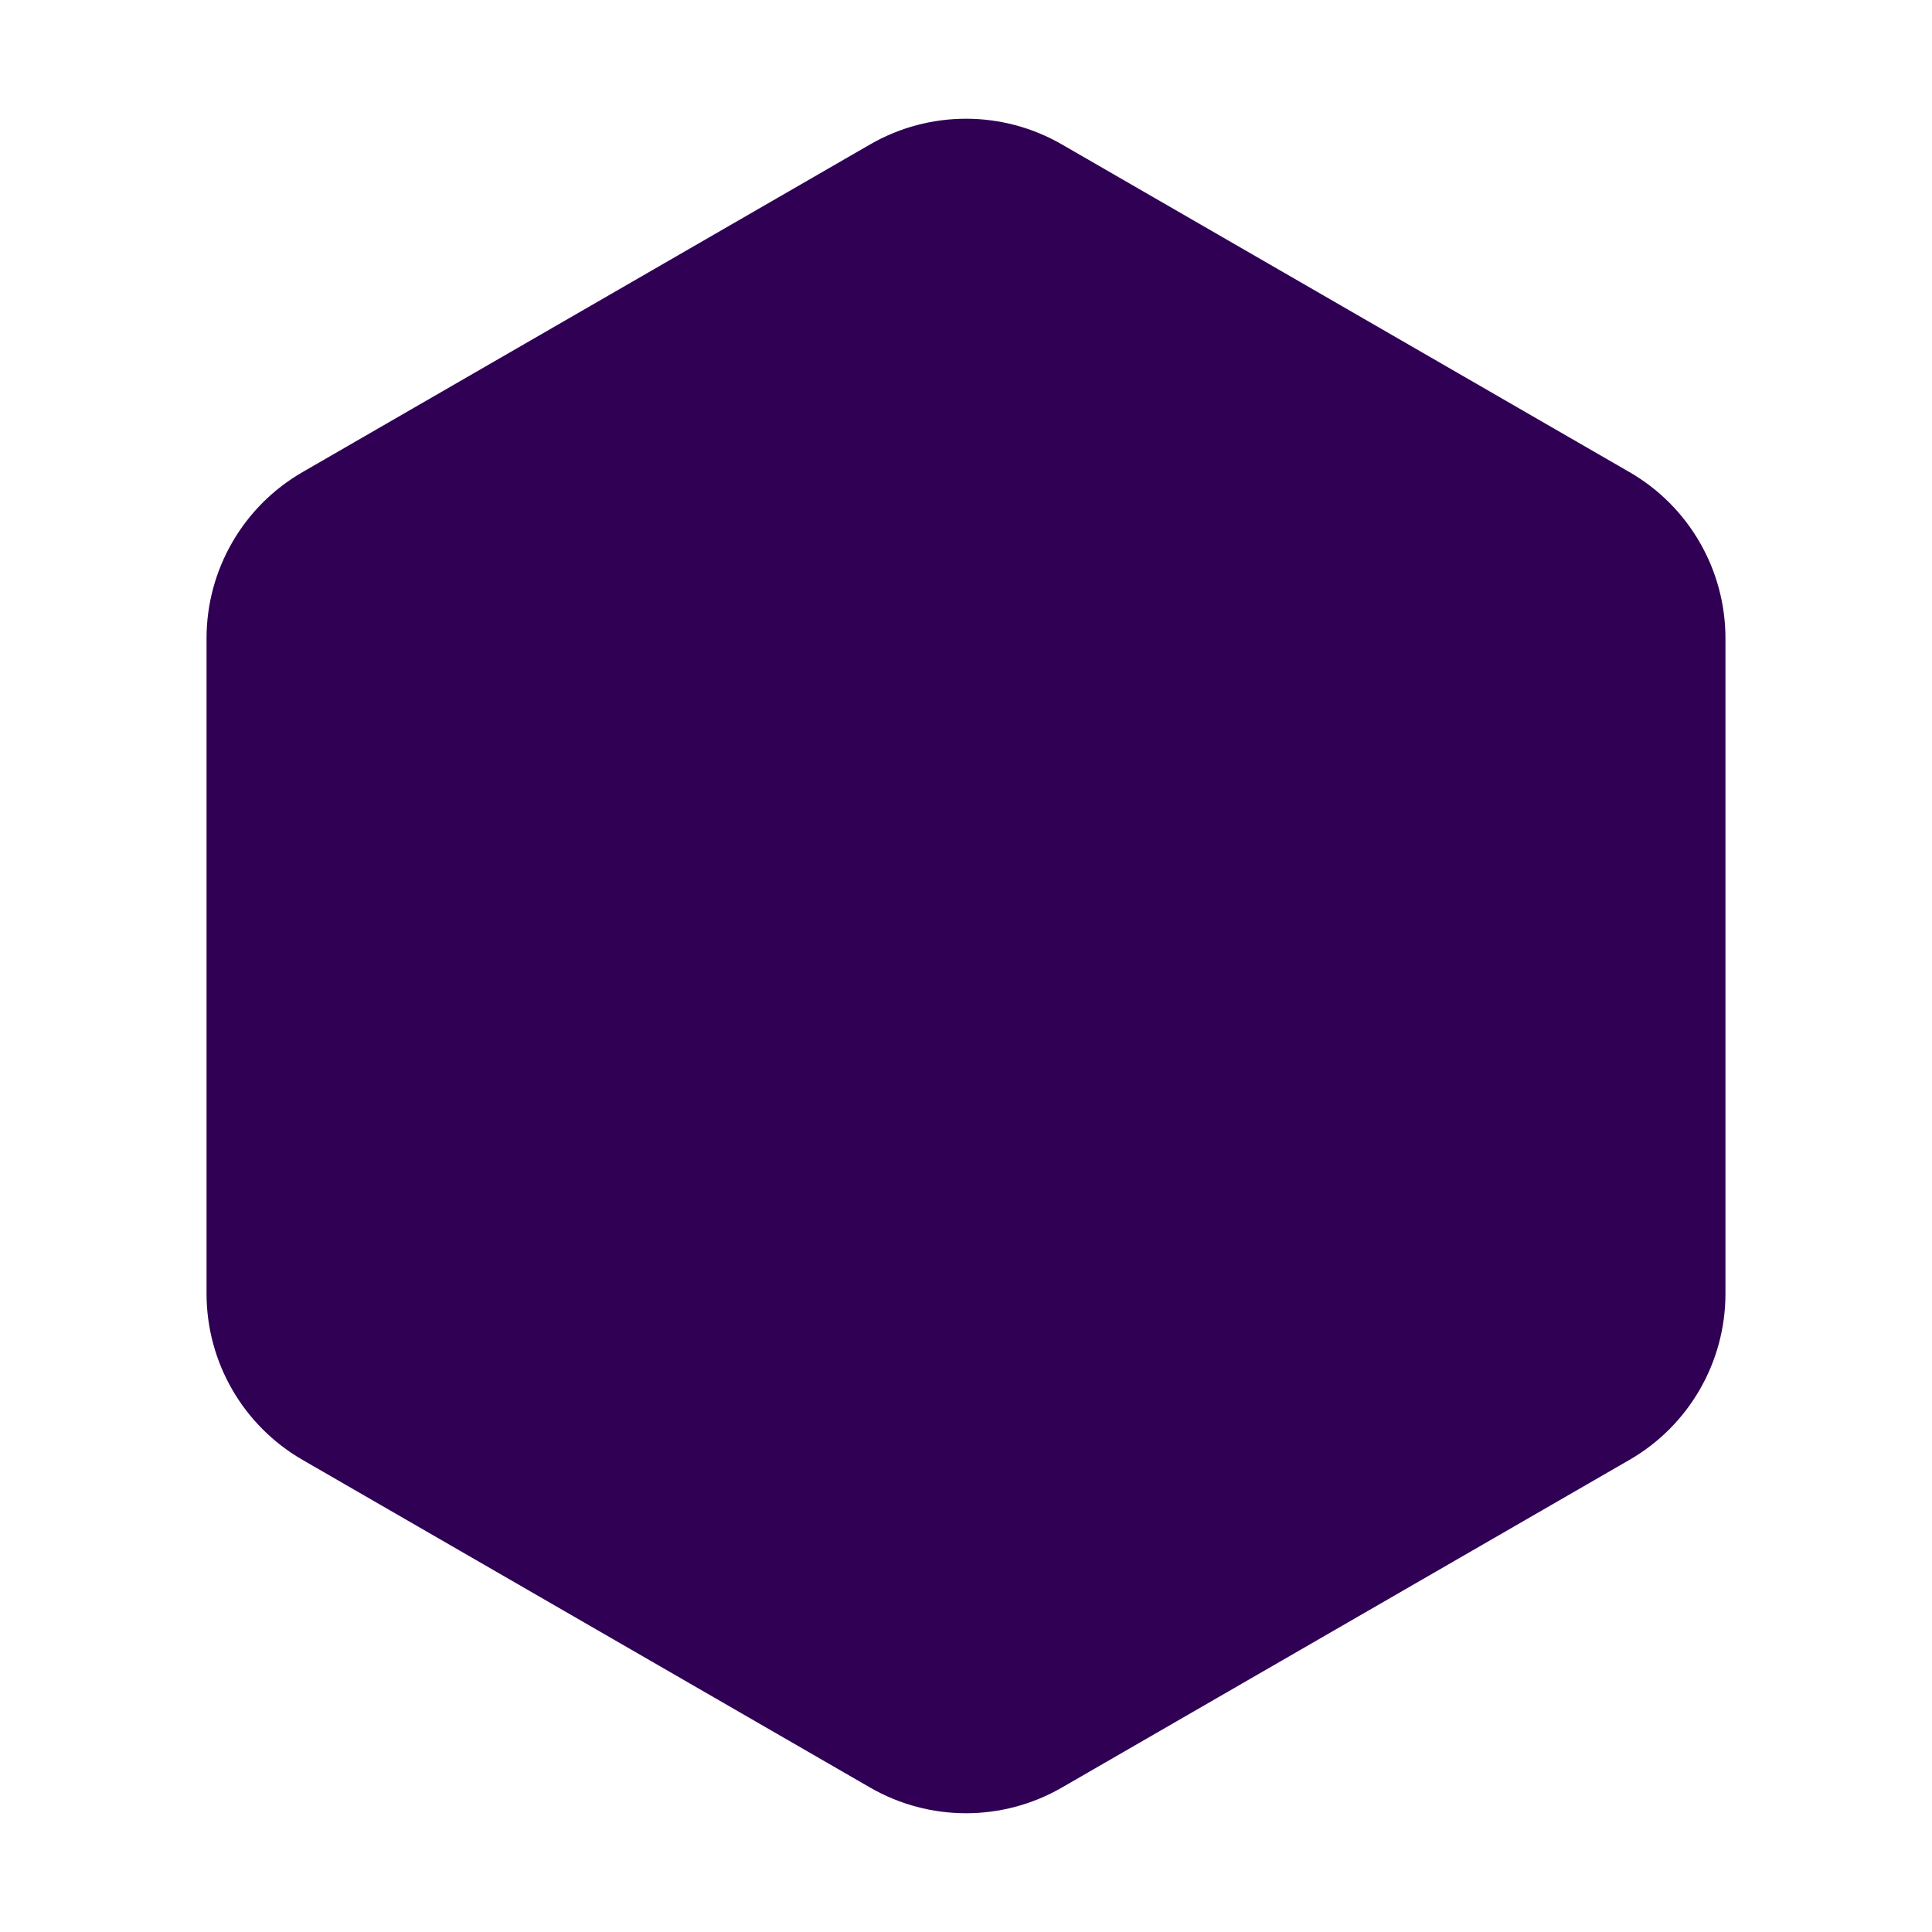
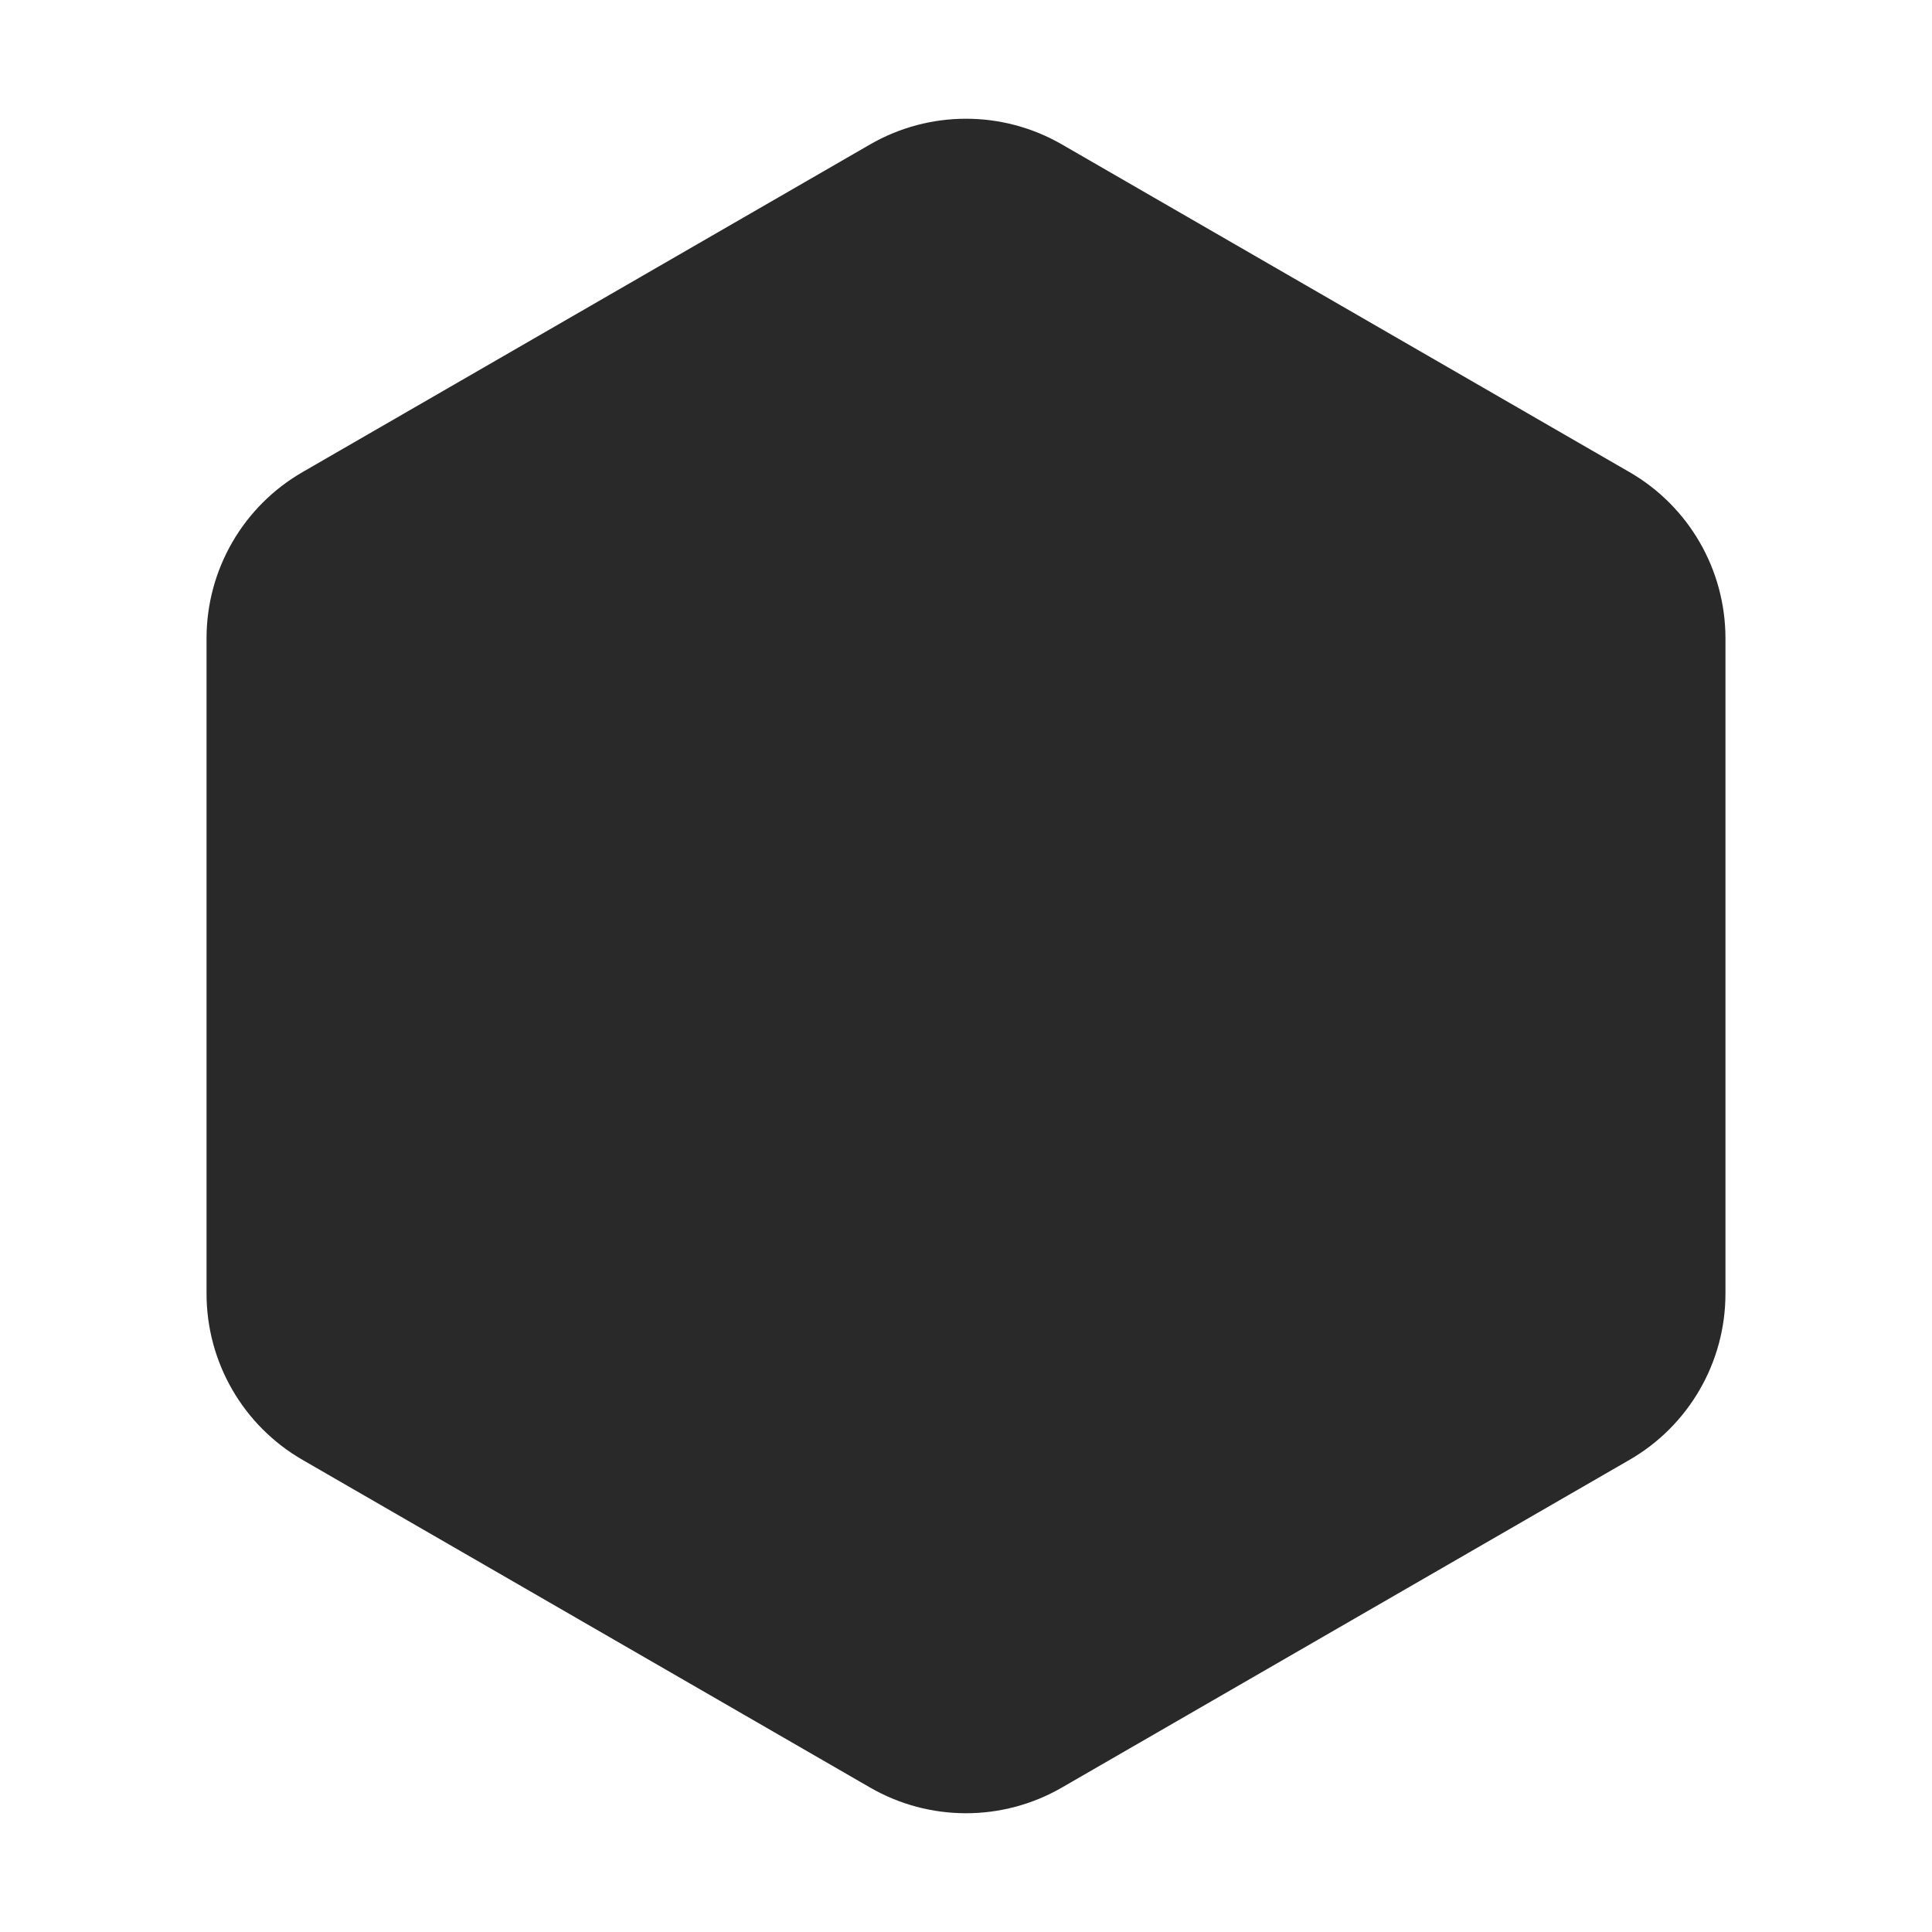
<svg xmlns="http://www.w3.org/2000/svg" width="141" height="141">
-   <path stroke="none" fill="#300055" d="M63.5 10.541a14 14 0 0 1 14 0l41.426 23.917a14 14 0 0 1 7 12.124l0 47.834a14 14 0 0 1 -7 12.124l-41.426 23.917a14 14 0 0 1 -14 0l-41.426 -23.917a14 14 0 0 1 -7 -12.124l0 -47.834a14 14 0 0 1 7 -12.124" />
+   <path stroke="none" fill="#292929" d="M63.5 10.541a14 14 0 0 1 14 0l41.426 23.917a14 14 0 0 1 7 12.124l0 47.834a14 14 0 0 1 -7 12.124l-41.426 23.917a14 14 0 0 1 -14 0l-41.426 -23.917a14 14 0 0 1 -7 -12.124l0 -47.834a14 14 0 0 1 7 -12.124" />
</svg>
